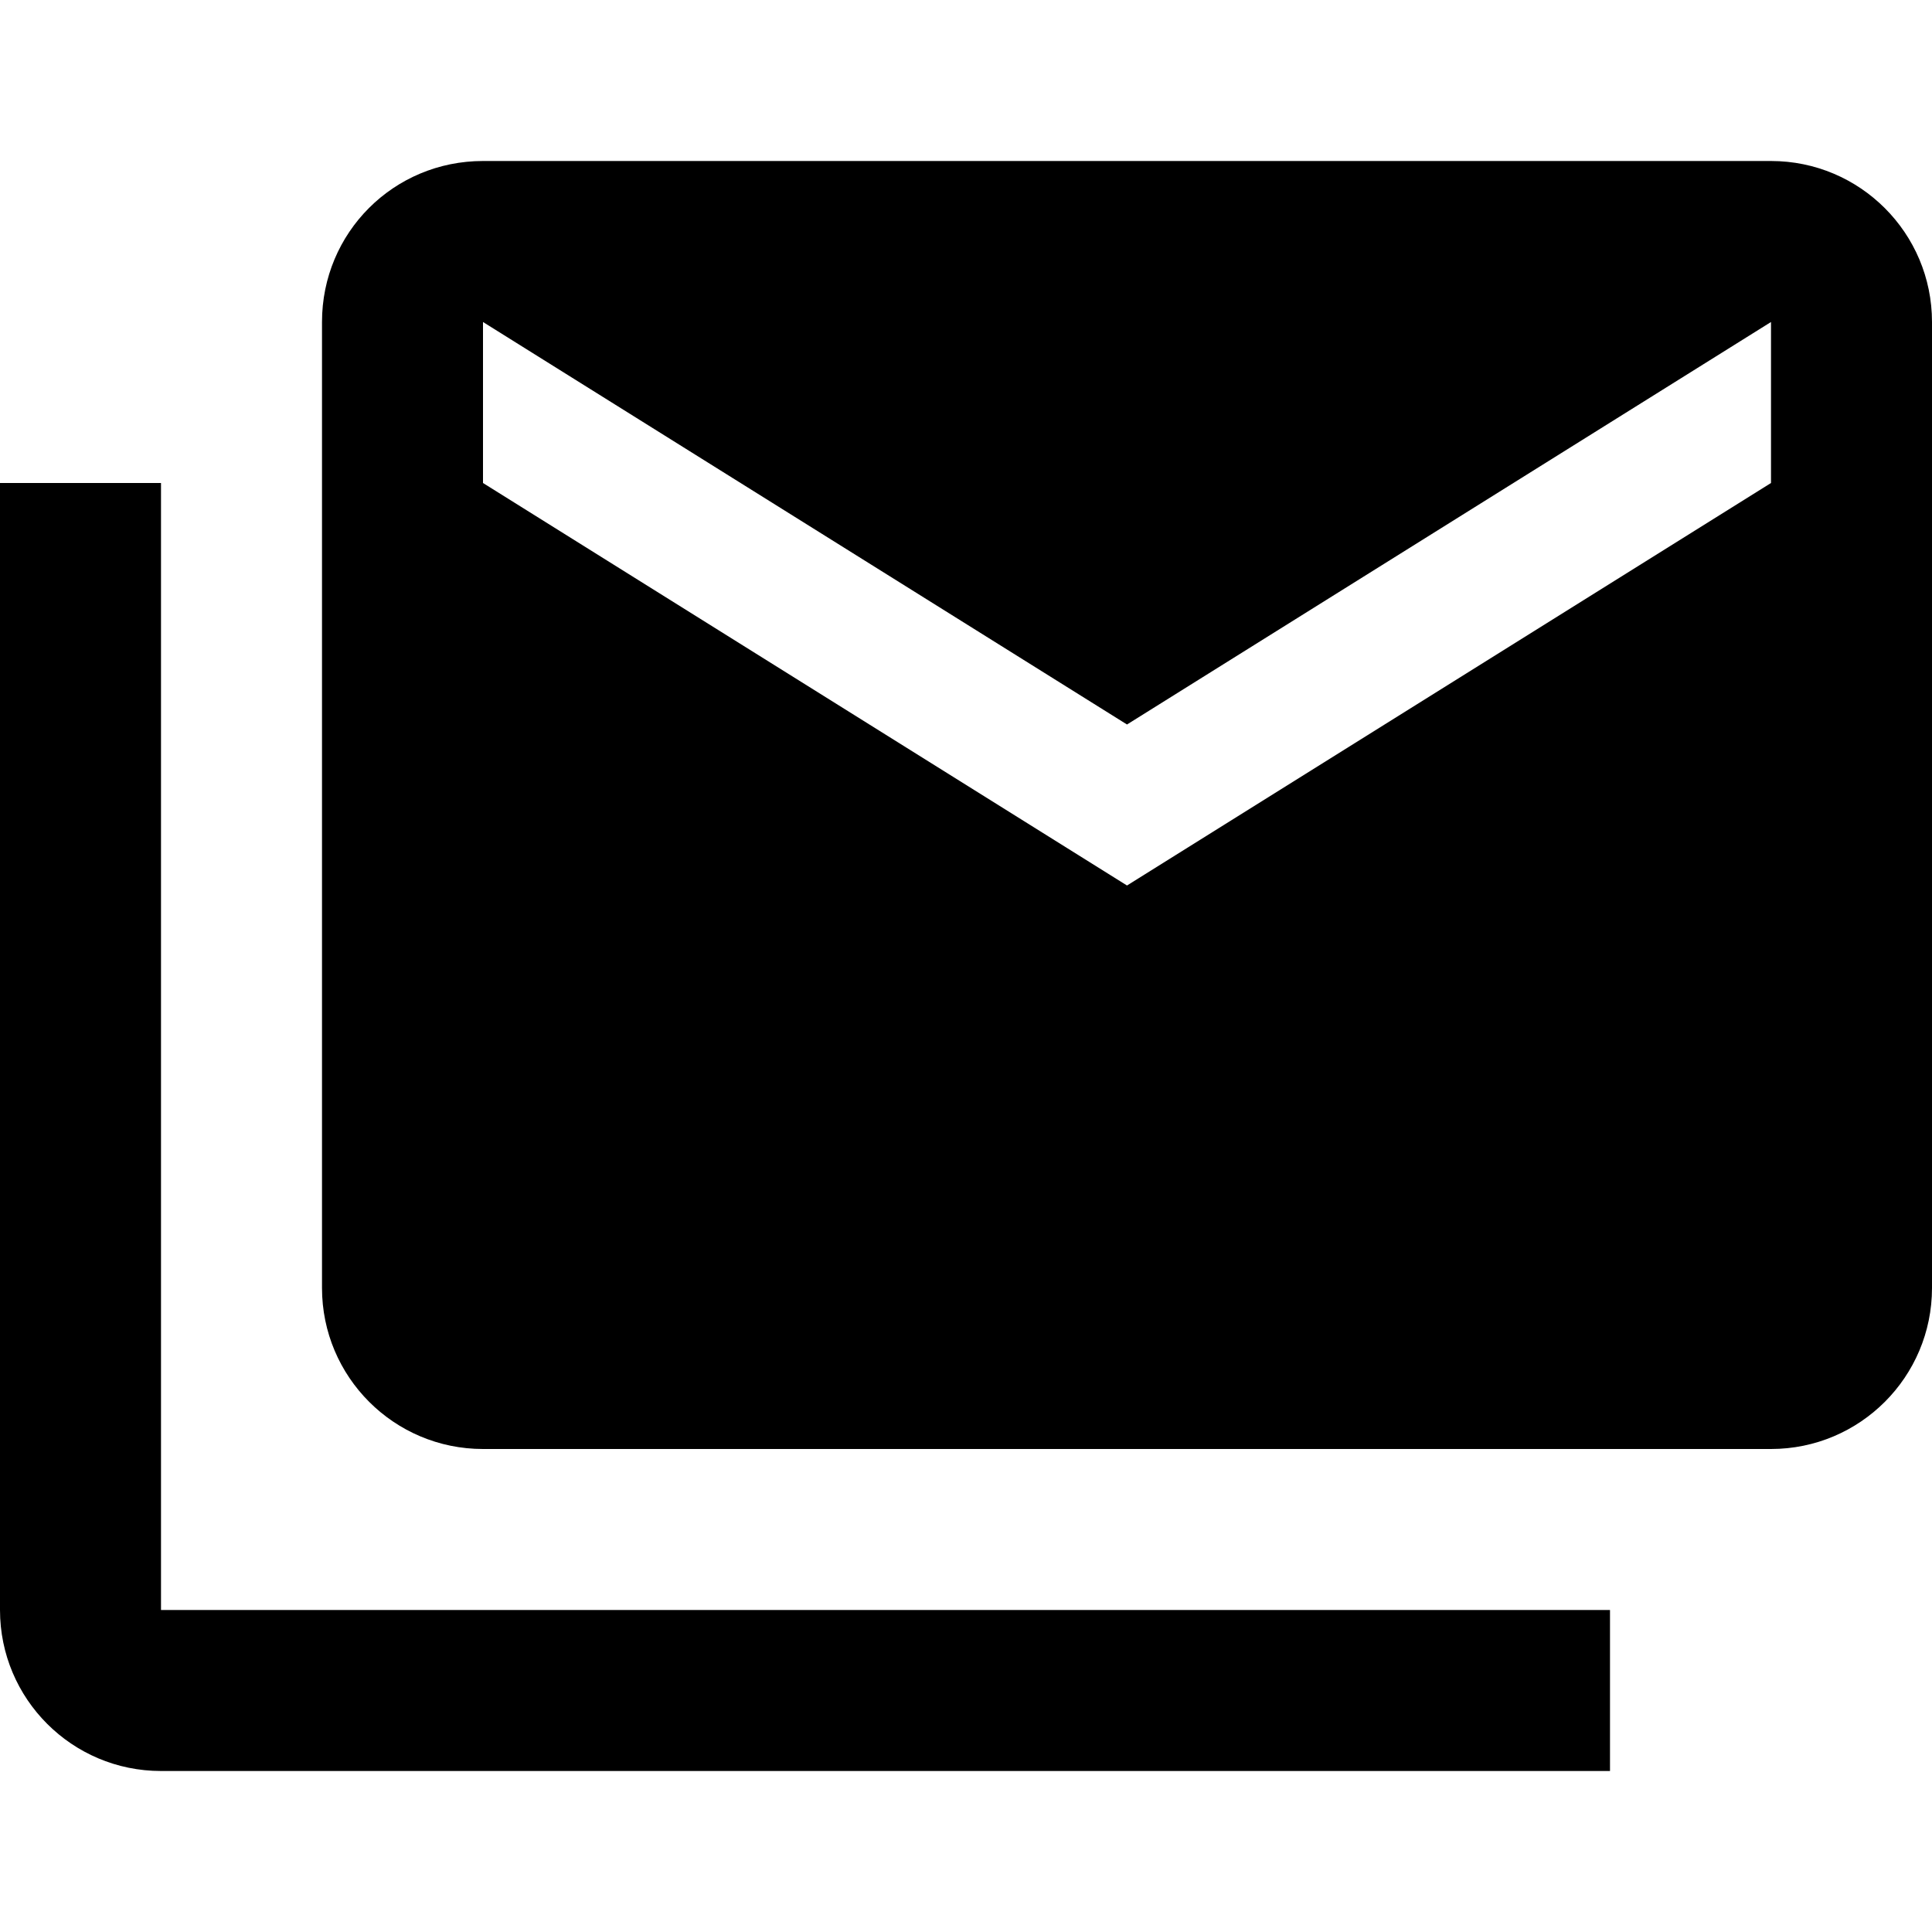
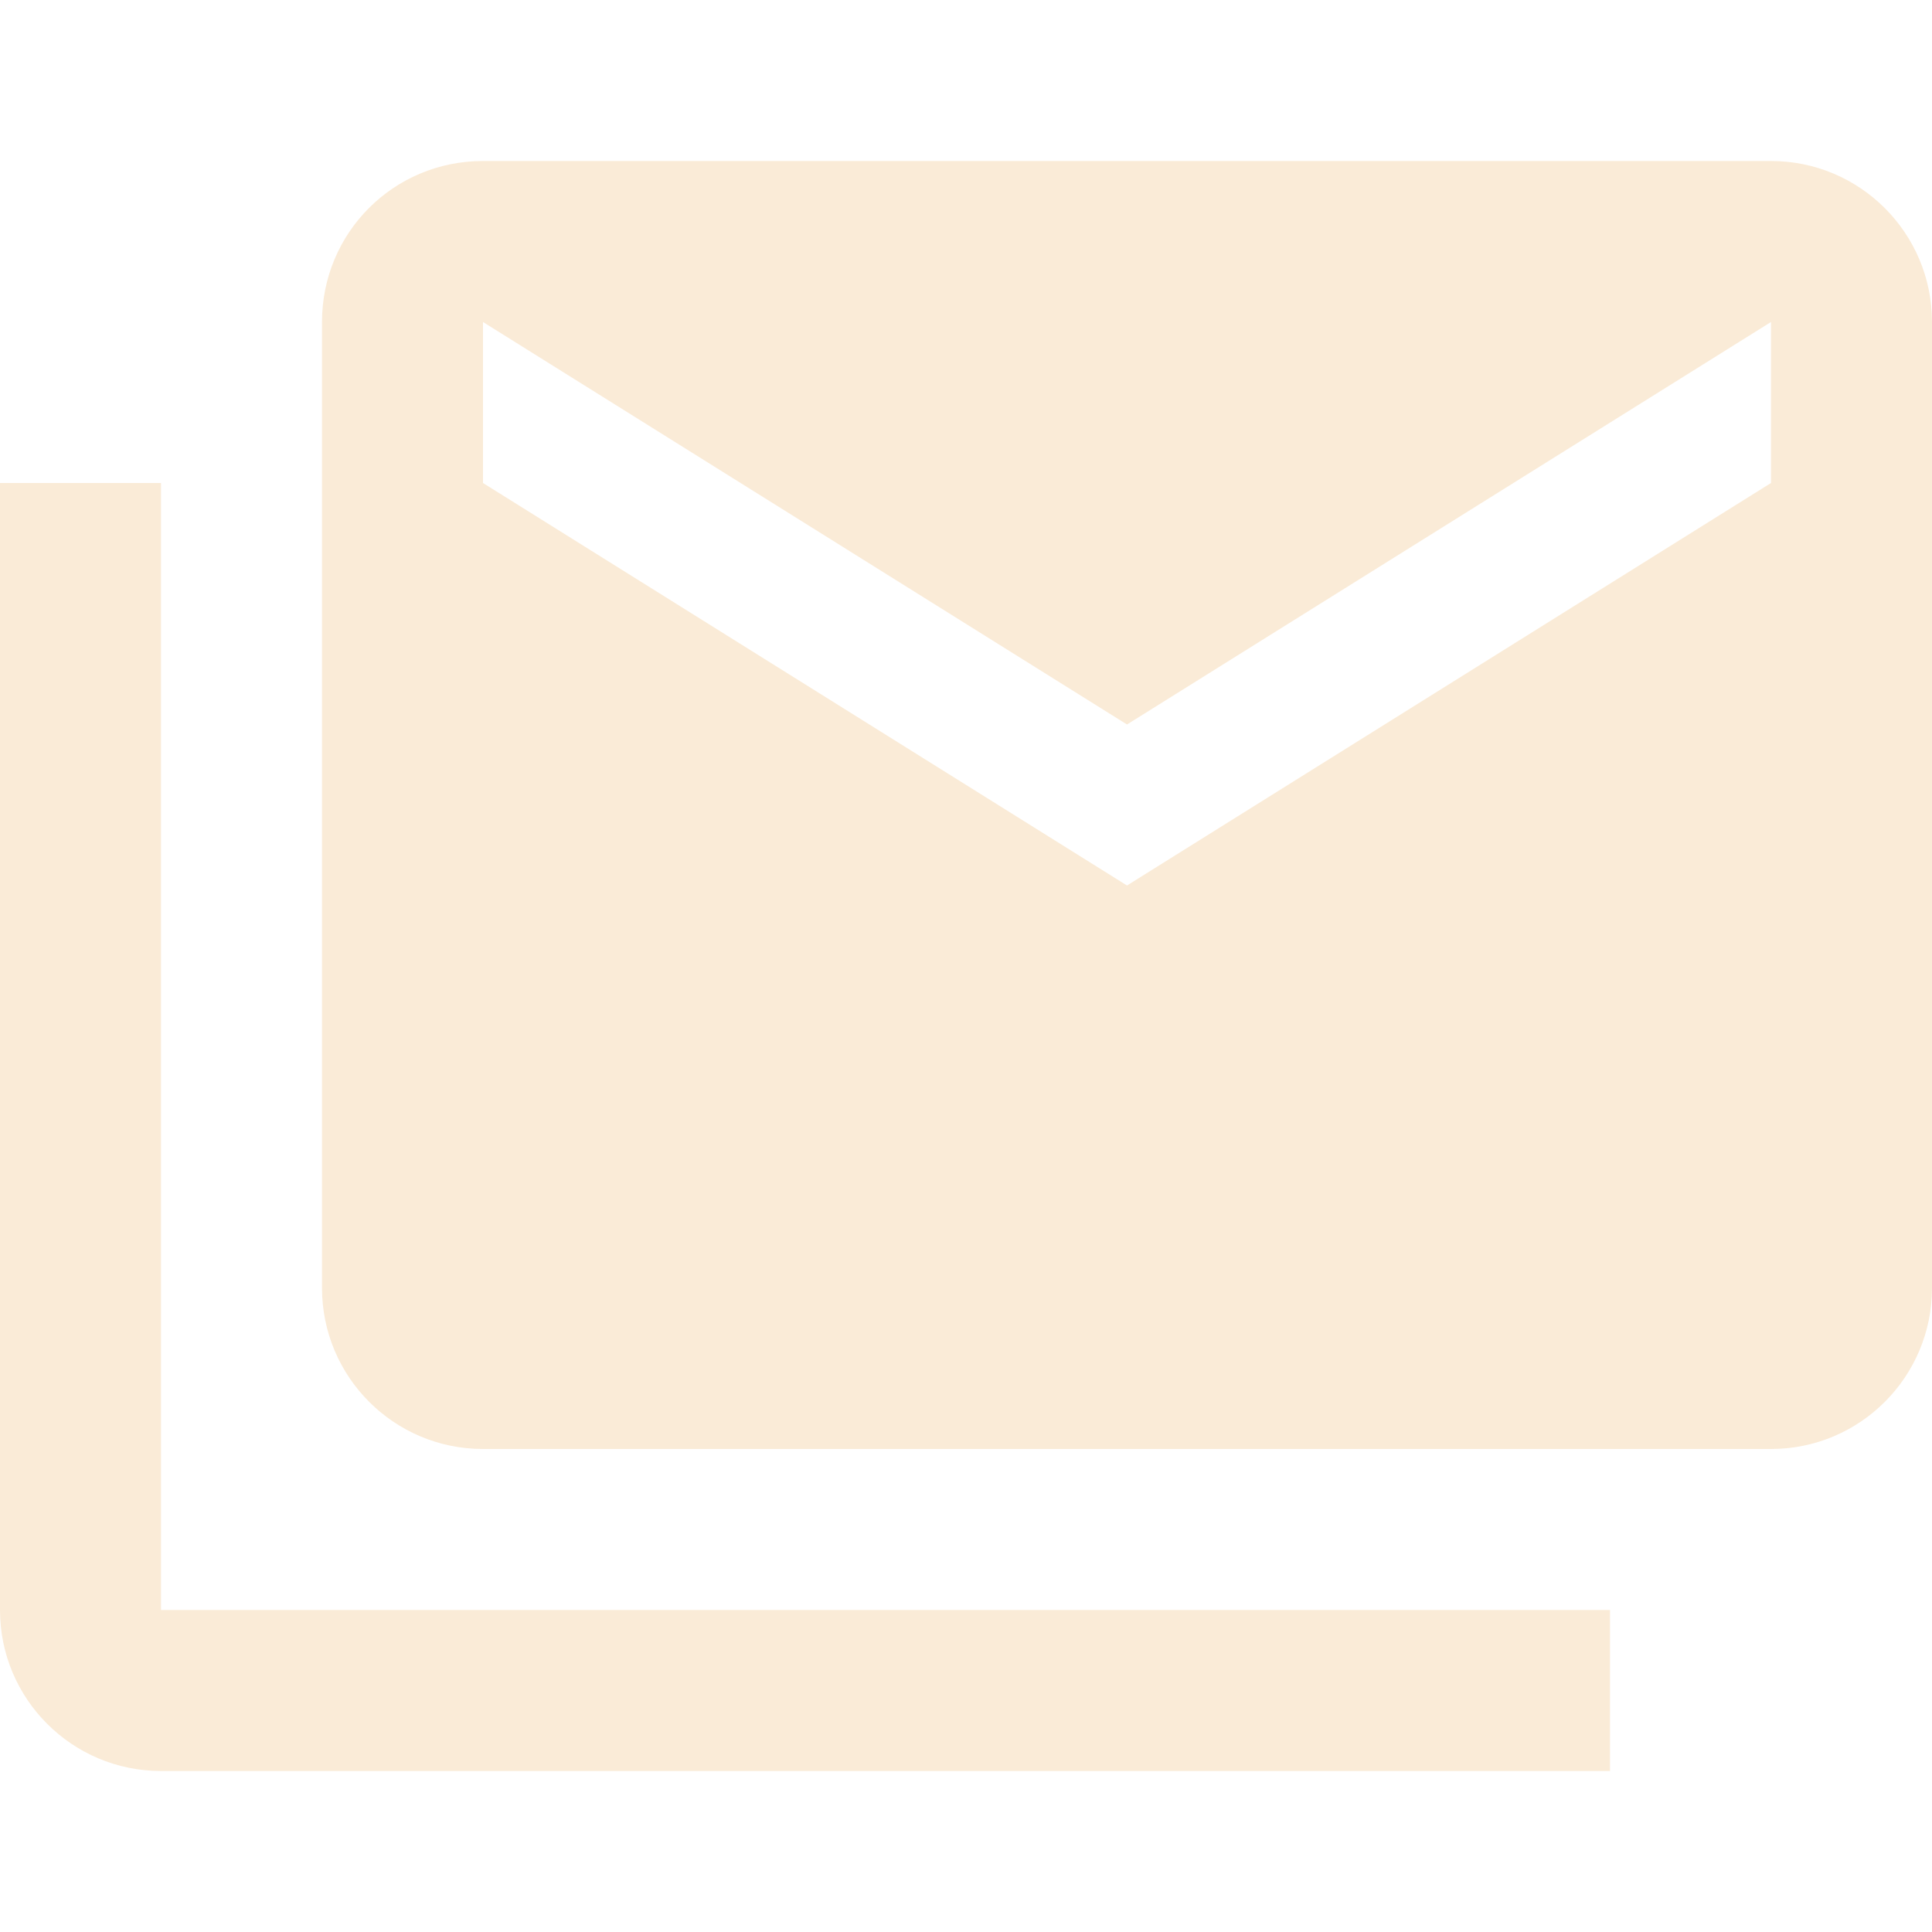
<svg xmlns="http://www.w3.org/2000/svg" width="1em" height="1em" viewBox="0 0 24 24">
-   <path fill="currentColor" d="M22 6V4l-8 5l-8-5v2l8 5zm0-4a2 2 0 0 1 2 2v12a2 2 0 0 1-2 2H6a2 2 0 0 1-2-2V4c0-1.11.89-2 2-2zM2 6v14h18v2H2a2 2 0 0 1-2-2V6z" />
+   <path fill="#faebd7" d="M22 6V4l-8 5l-8-5v2l8 5zm0-4a2 2 0 0 1 2 2v12a2 2 0 0 1-2 2H6a2 2 0 0 1-2-2V4c0-1.11.89-2 2-2zM2 6v14h18v2H2a2 2 0 0 1-2-2V6z" />
</svg>
